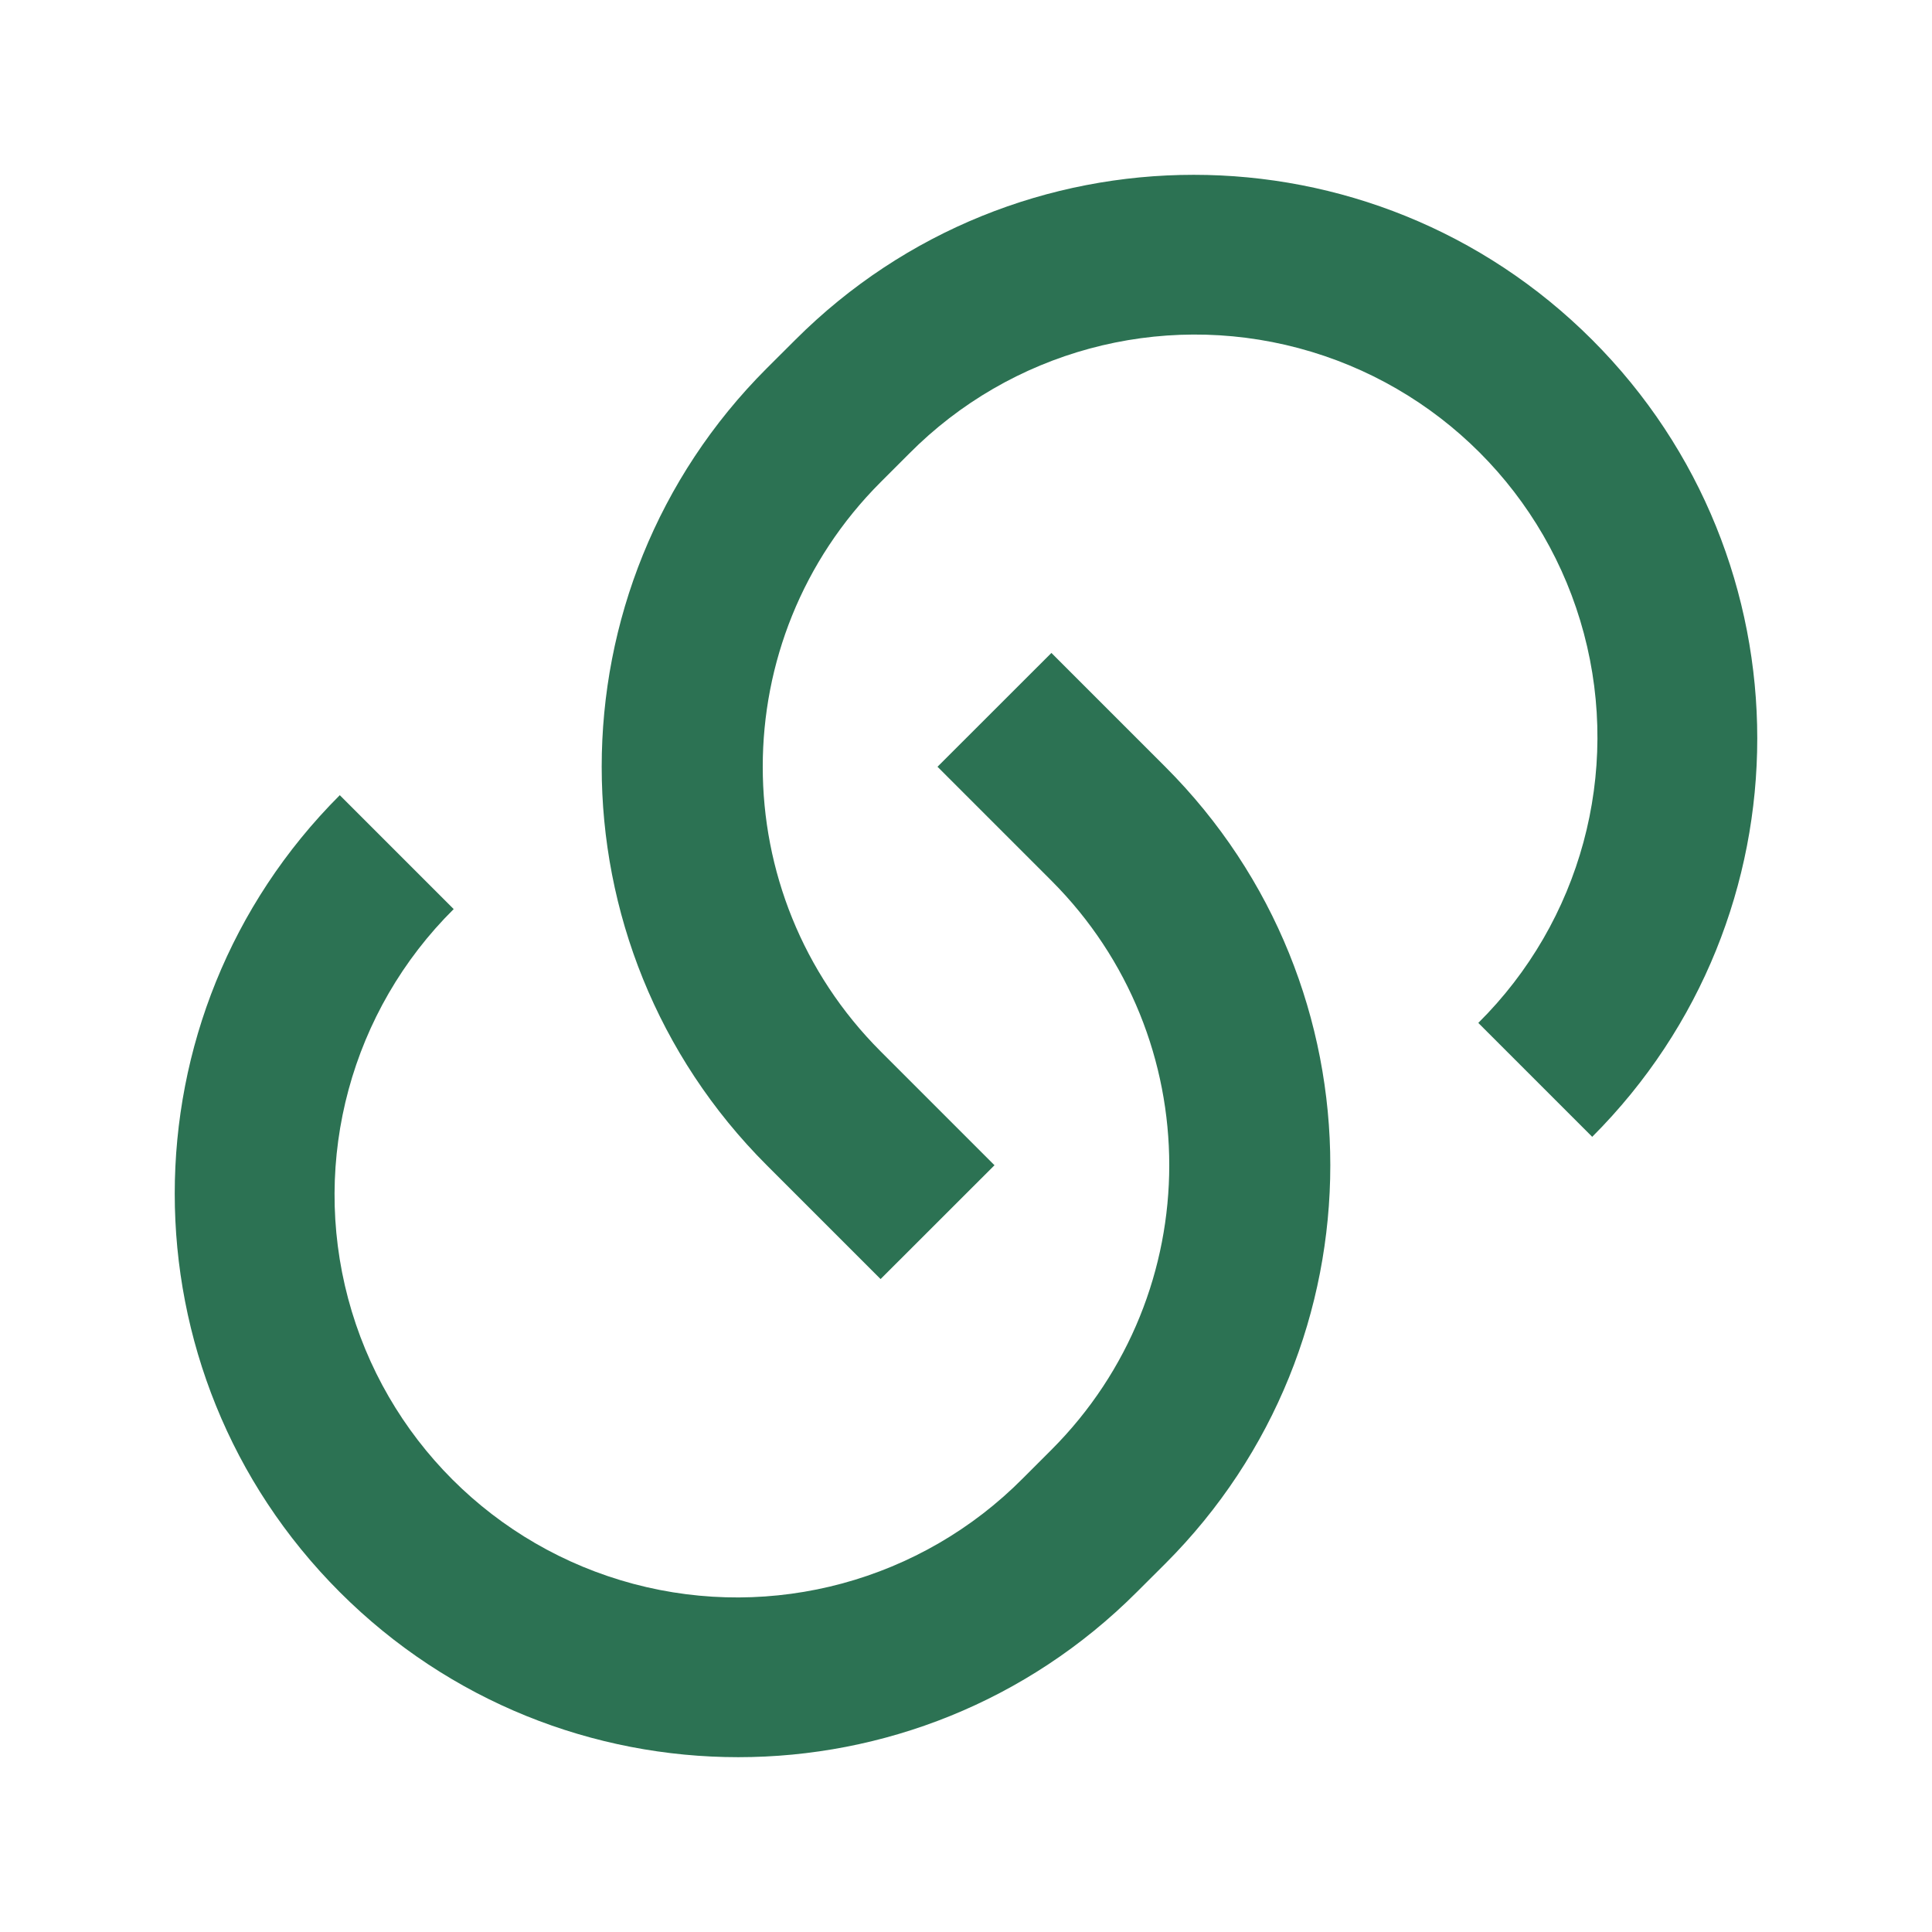
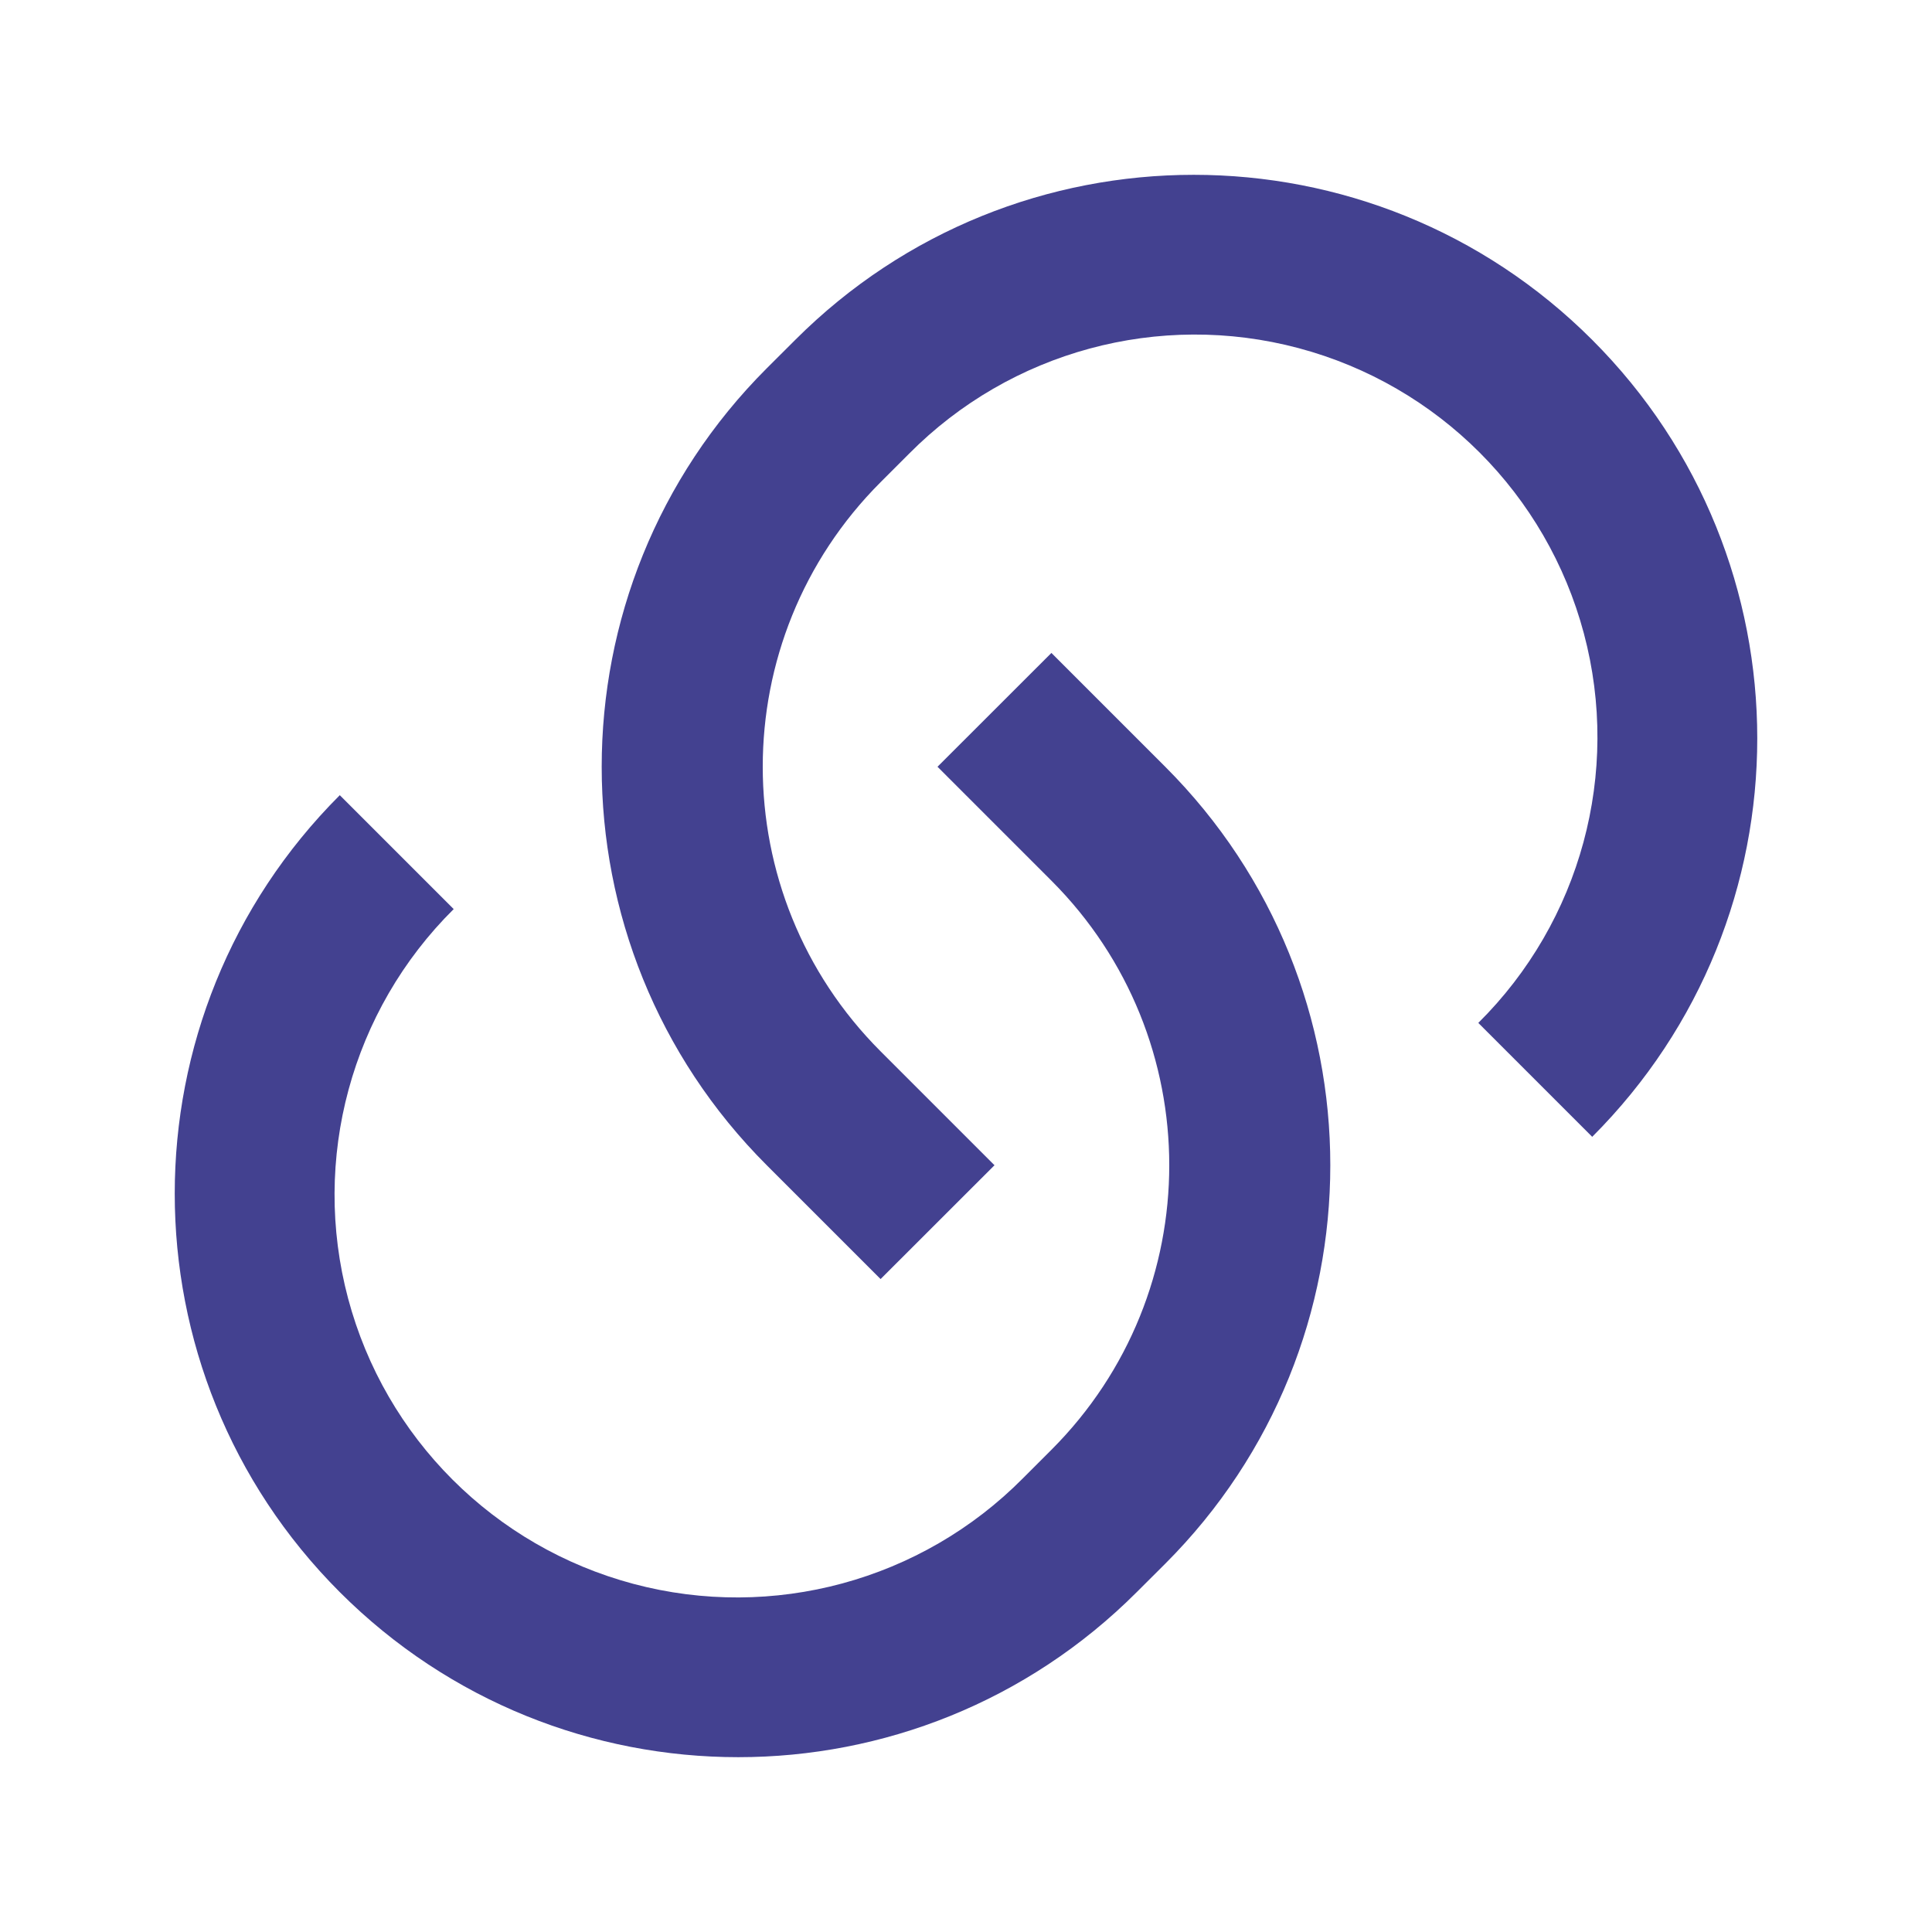
<svg xmlns="http://www.w3.org/2000/svg" viewBox="0 0 24 24">
  <g>
    <path fill="none" d="M0 0h24v24H0z" />
-     <path fill="#2c7253" d="M13.06 8.11l1.415 1.415a7 7 0 0 1 0 9.9l-.354.353a7 7 0 0 1-9.9-9.9l1.415 1.415a5 5 0 1 0 7.071 7.071l.354-.354a5 5 0 0 0 0-7.07l-1.415-1.415 1.415-1.414zm6.718 6.011l-1.414-1.414a5 5 0 1 0-7.071-7.071l-.354.354a5 5 0 0 0 0 7.07l1.415 1.415-1.415 1.414-1.414-1.414a7 7 0 0 1 0-9.9l.354-.353a7 7 0 0 1 9.9 9.9z" />
+     <path fill="#434190" d="M13.06 8.11l1.415 1.415a7 7 0 0 1 0 9.9l-.354.353a7 7 0 0 1-9.9-9.9l1.415 1.415a5 5 0 1 0 7.071 7.071l.354-.354a5 5 0 0 0 0-7.07l-1.415-1.415 1.415-1.414zm6.718 6.011l-1.414-1.414a5 5 0 1 0-7.071-7.071l-.354.354a5 5 0 0 0 0 7.07l1.415 1.415-1.415 1.414-1.414-1.414a7 7 0 0 1 0-9.9l.354-.353a7 7 0 0 1 9.9 9.9z" />
  </g>
</svg>
